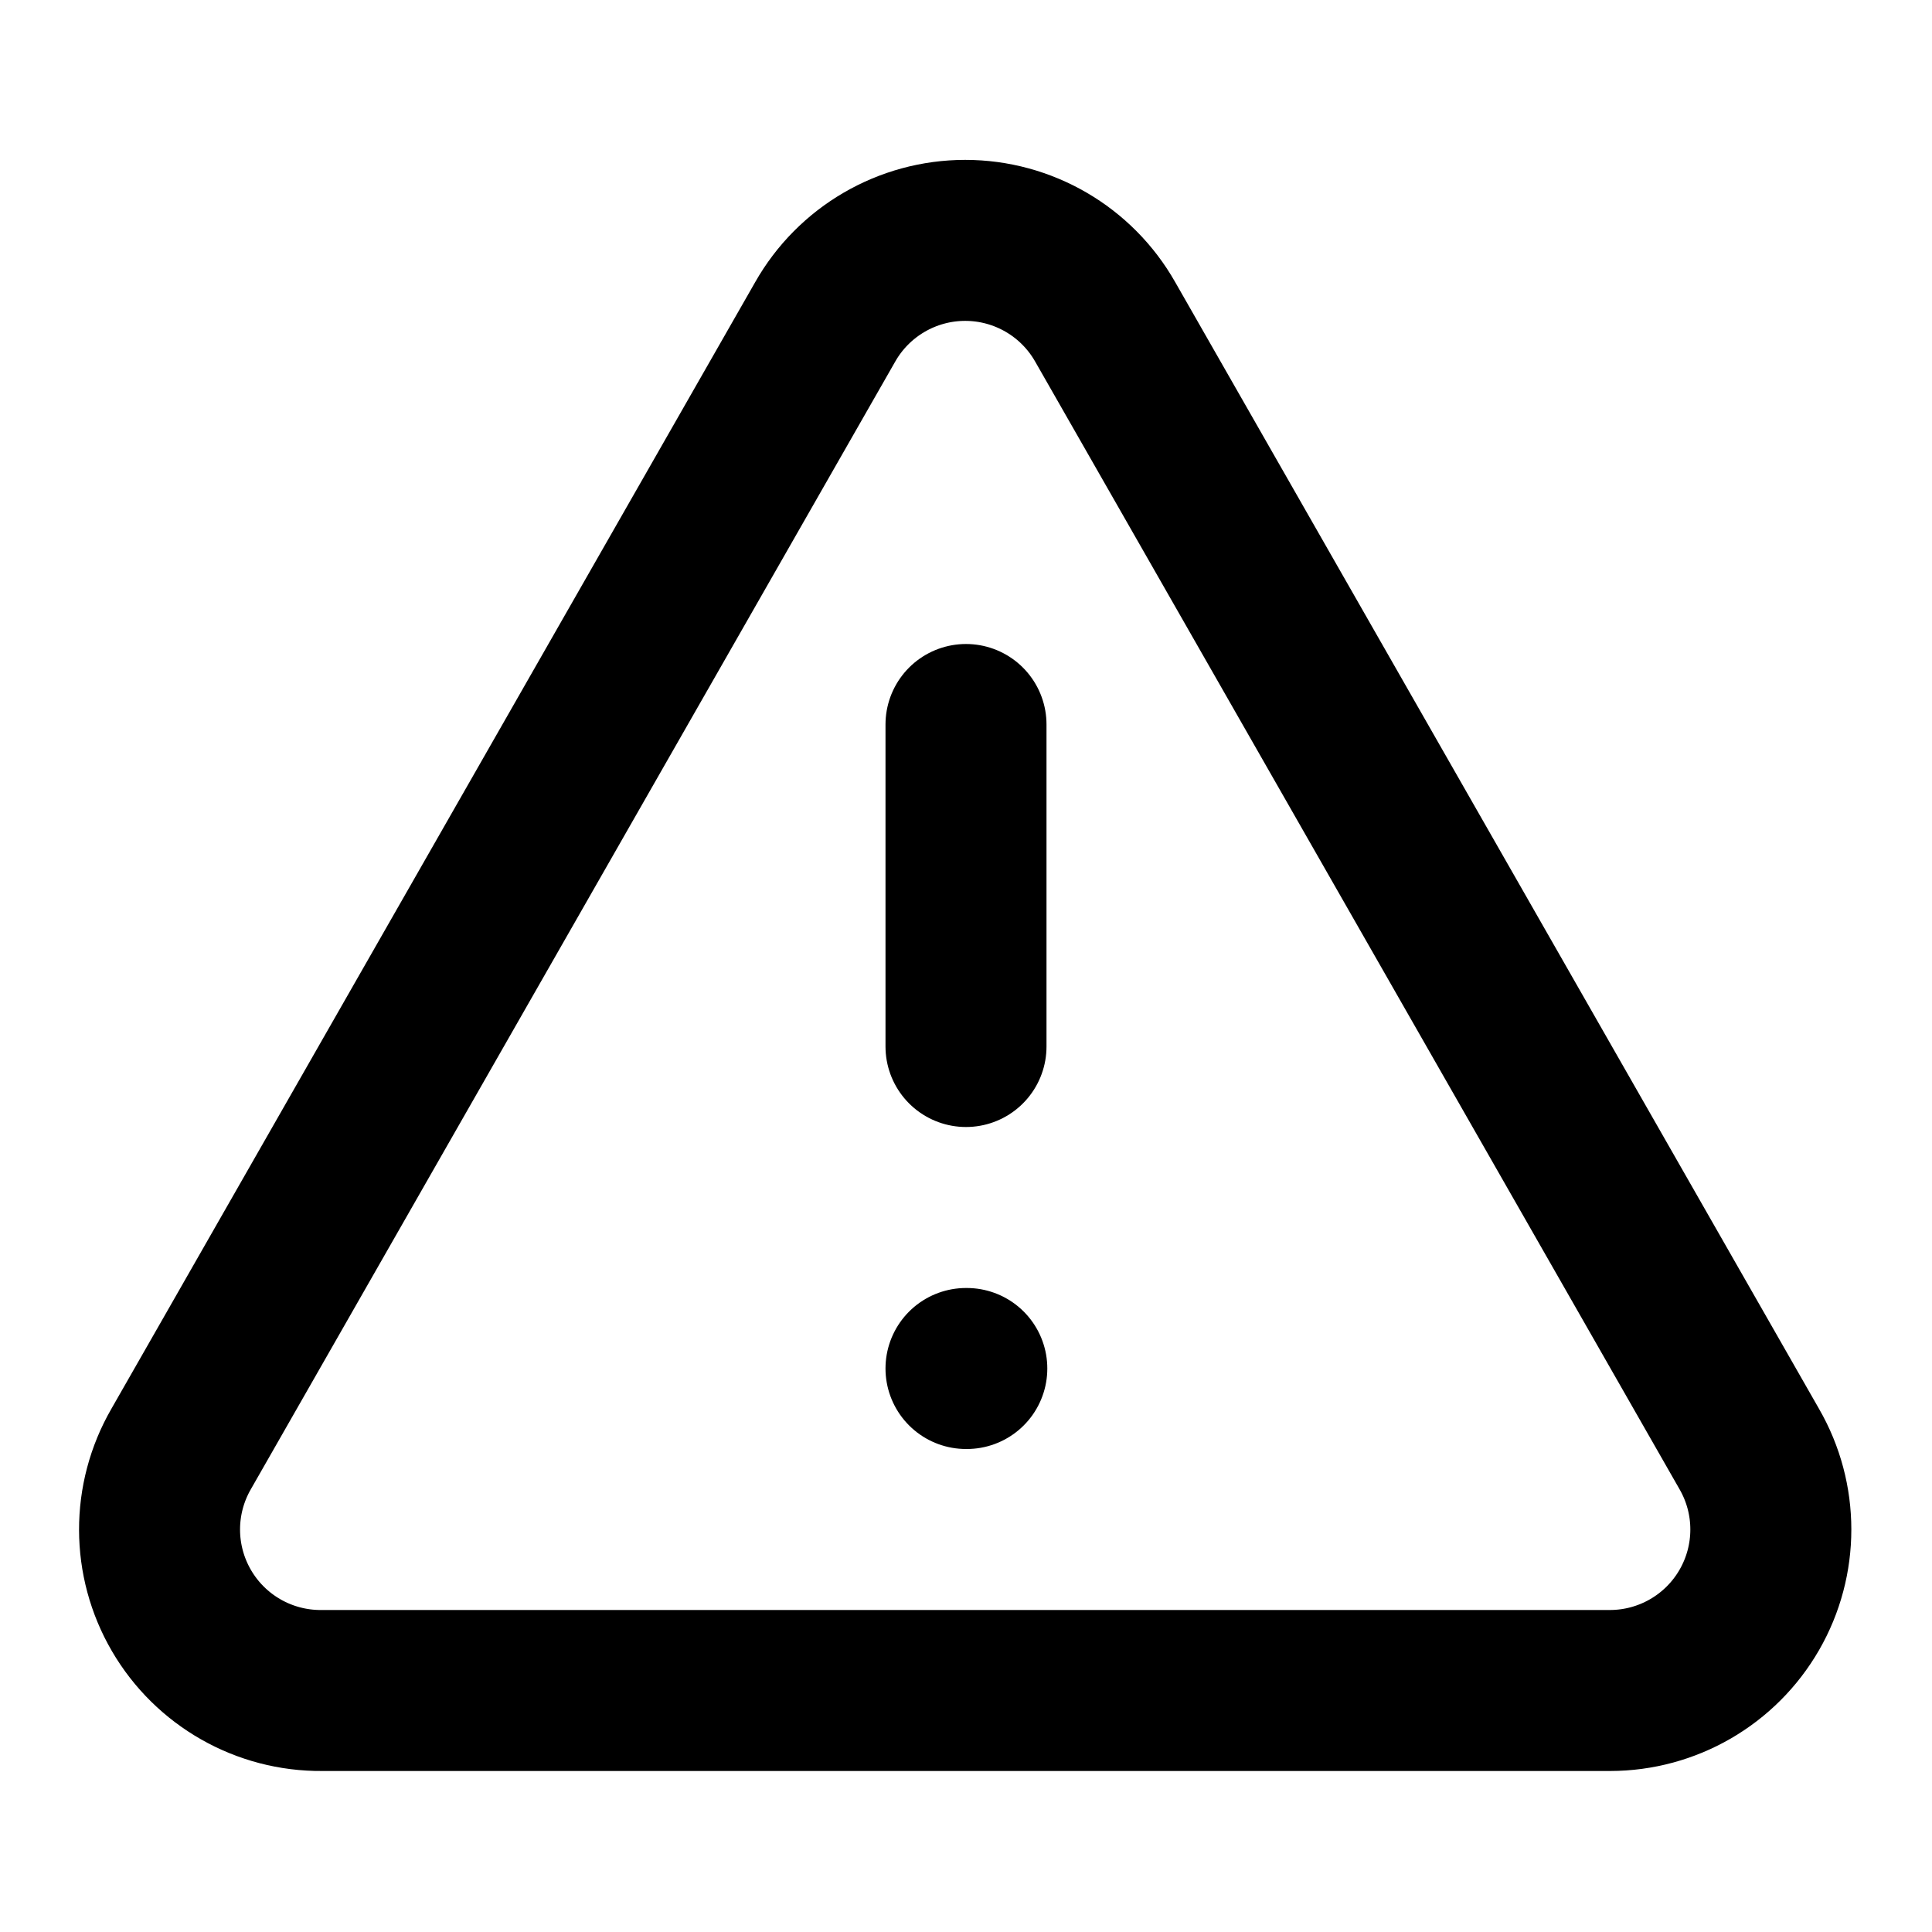
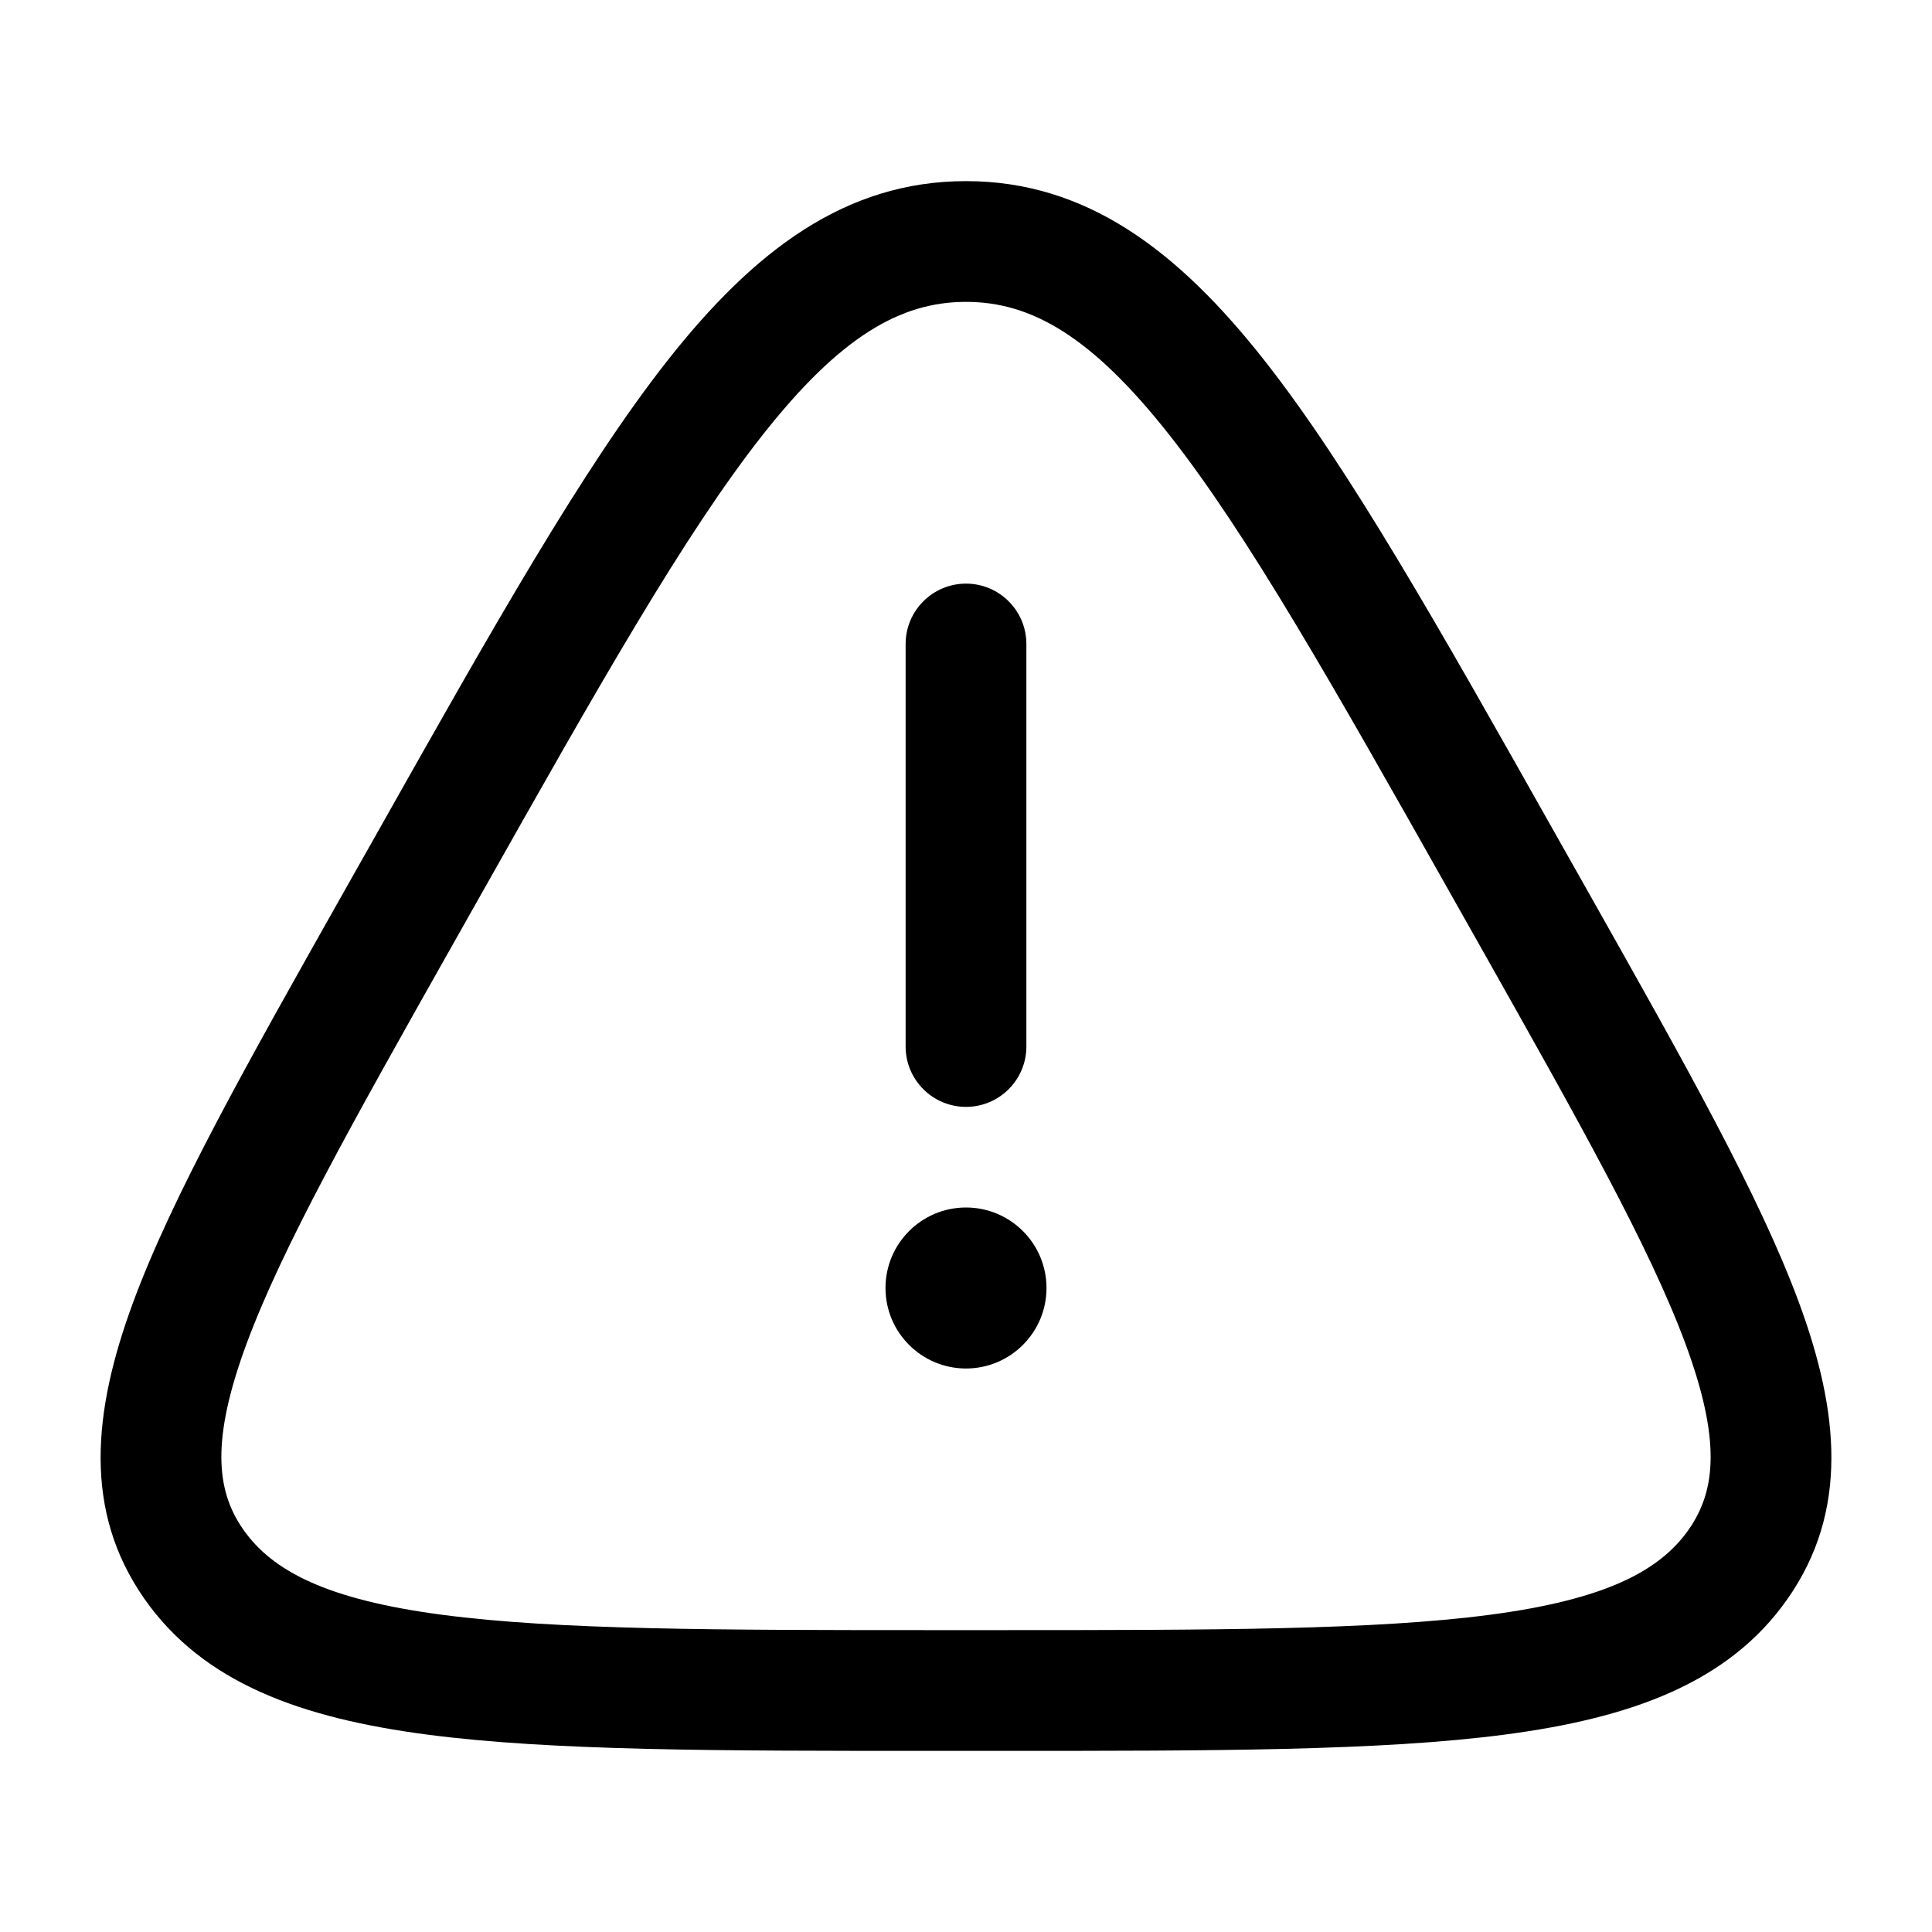
- <svg xmlns="http://www.w3.org/2000/svg" class="lucide lucide-triangle-alert" width="24" height="24" viewBox="0 0 24 24" fill="none" stroke="currentColor" stroke-width="2" stroke-linecap="round" stroke-linejoin="round">
-   <path d="m21.73 18-8-14a2 2 0 0 0-3.48 0l-8 14A2 2 0 0 0 4 21h16a2 2 0 0 0 1.73-3" />
-   <path d="M12 9v4" />
-   <path d="M12 17h.01" />
+ <svg xmlns="http://www.w3.org/2000/svg" width="24" height="24" viewBox="0 0 24 24">
+   <path fill="currentColor" d="M12 7.25C12.414 7.25 12.75 7.586 12.75 8V13C12.75 13.414 12.414 13.75 12 13.75C11.586 13.75 11.25 13.414 11.25 13V8C11.25 7.586 11.586 7.25 12 7.25Z" />
+   <path fill="currentColor" d="M12 17C12.552 17 13 16.552 13 16C13 15.448 12.552 15 12 15C11.448 15 11 15.448 11 16C11 16.552 11.448 17 12 17Z" />
+   <path fill="currentColor" fill-rule="evenodd" d="M8.294 4.476C9.366 3.115 10.502 2.25 12 2.25C13.498 2.25 14.634 3.115 15.706 4.476C16.76 5.815 17.877 7.796 19.306 10.331L19.742 11.103C20.923 13.198 21.857 14.852 22.347 16.18C22.848 17.538 22.967 18.77 22.209 19.857C21.474 20.912 20.247 21.343 18.699 21.547C17.158 21.75 15.085 21.75 12.425 21.75H11.575C8.916 21.75 6.842 21.75 5.301 21.547C3.753 21.343 2.526 20.912 1.791 19.857C1.033 18.77 1.152 17.538 1.653 16.18C2.143 14.852 3.077 13.198 4.258 11.103L4.694 10.331C6.123 7.796 7.24 5.815 8.294 4.476ZM9.473 5.404C8.499 6.641 7.437 8.52 5.965 11.13L5.601 11.775C4.375 13.949 3.504 15.499 3.06 16.7C2.623 17.886 2.683 18.514 3.021 18.999C3.382 19.516 4.059 19.871 5.497 20.06C6.929 20.248 8.903 20.25 11.636 20.25H12.364C15.097 20.25 17.071 20.248 18.503 20.06C19.941 19.871 20.618 19.516 20.979 18.999C21.317 18.514 21.377 17.886 20.94 16.7C20.496 15.499 19.625 13.949 18.399 11.775L18.035 11.13C16.563 8.52 15.501 6.641 14.527 5.404C13.562 4.179 12.813 3.75 12 3.75C11.187 3.75 10.438 4.179 9.473 5.404Z" clip-rule="evenodd" />
</svg>
